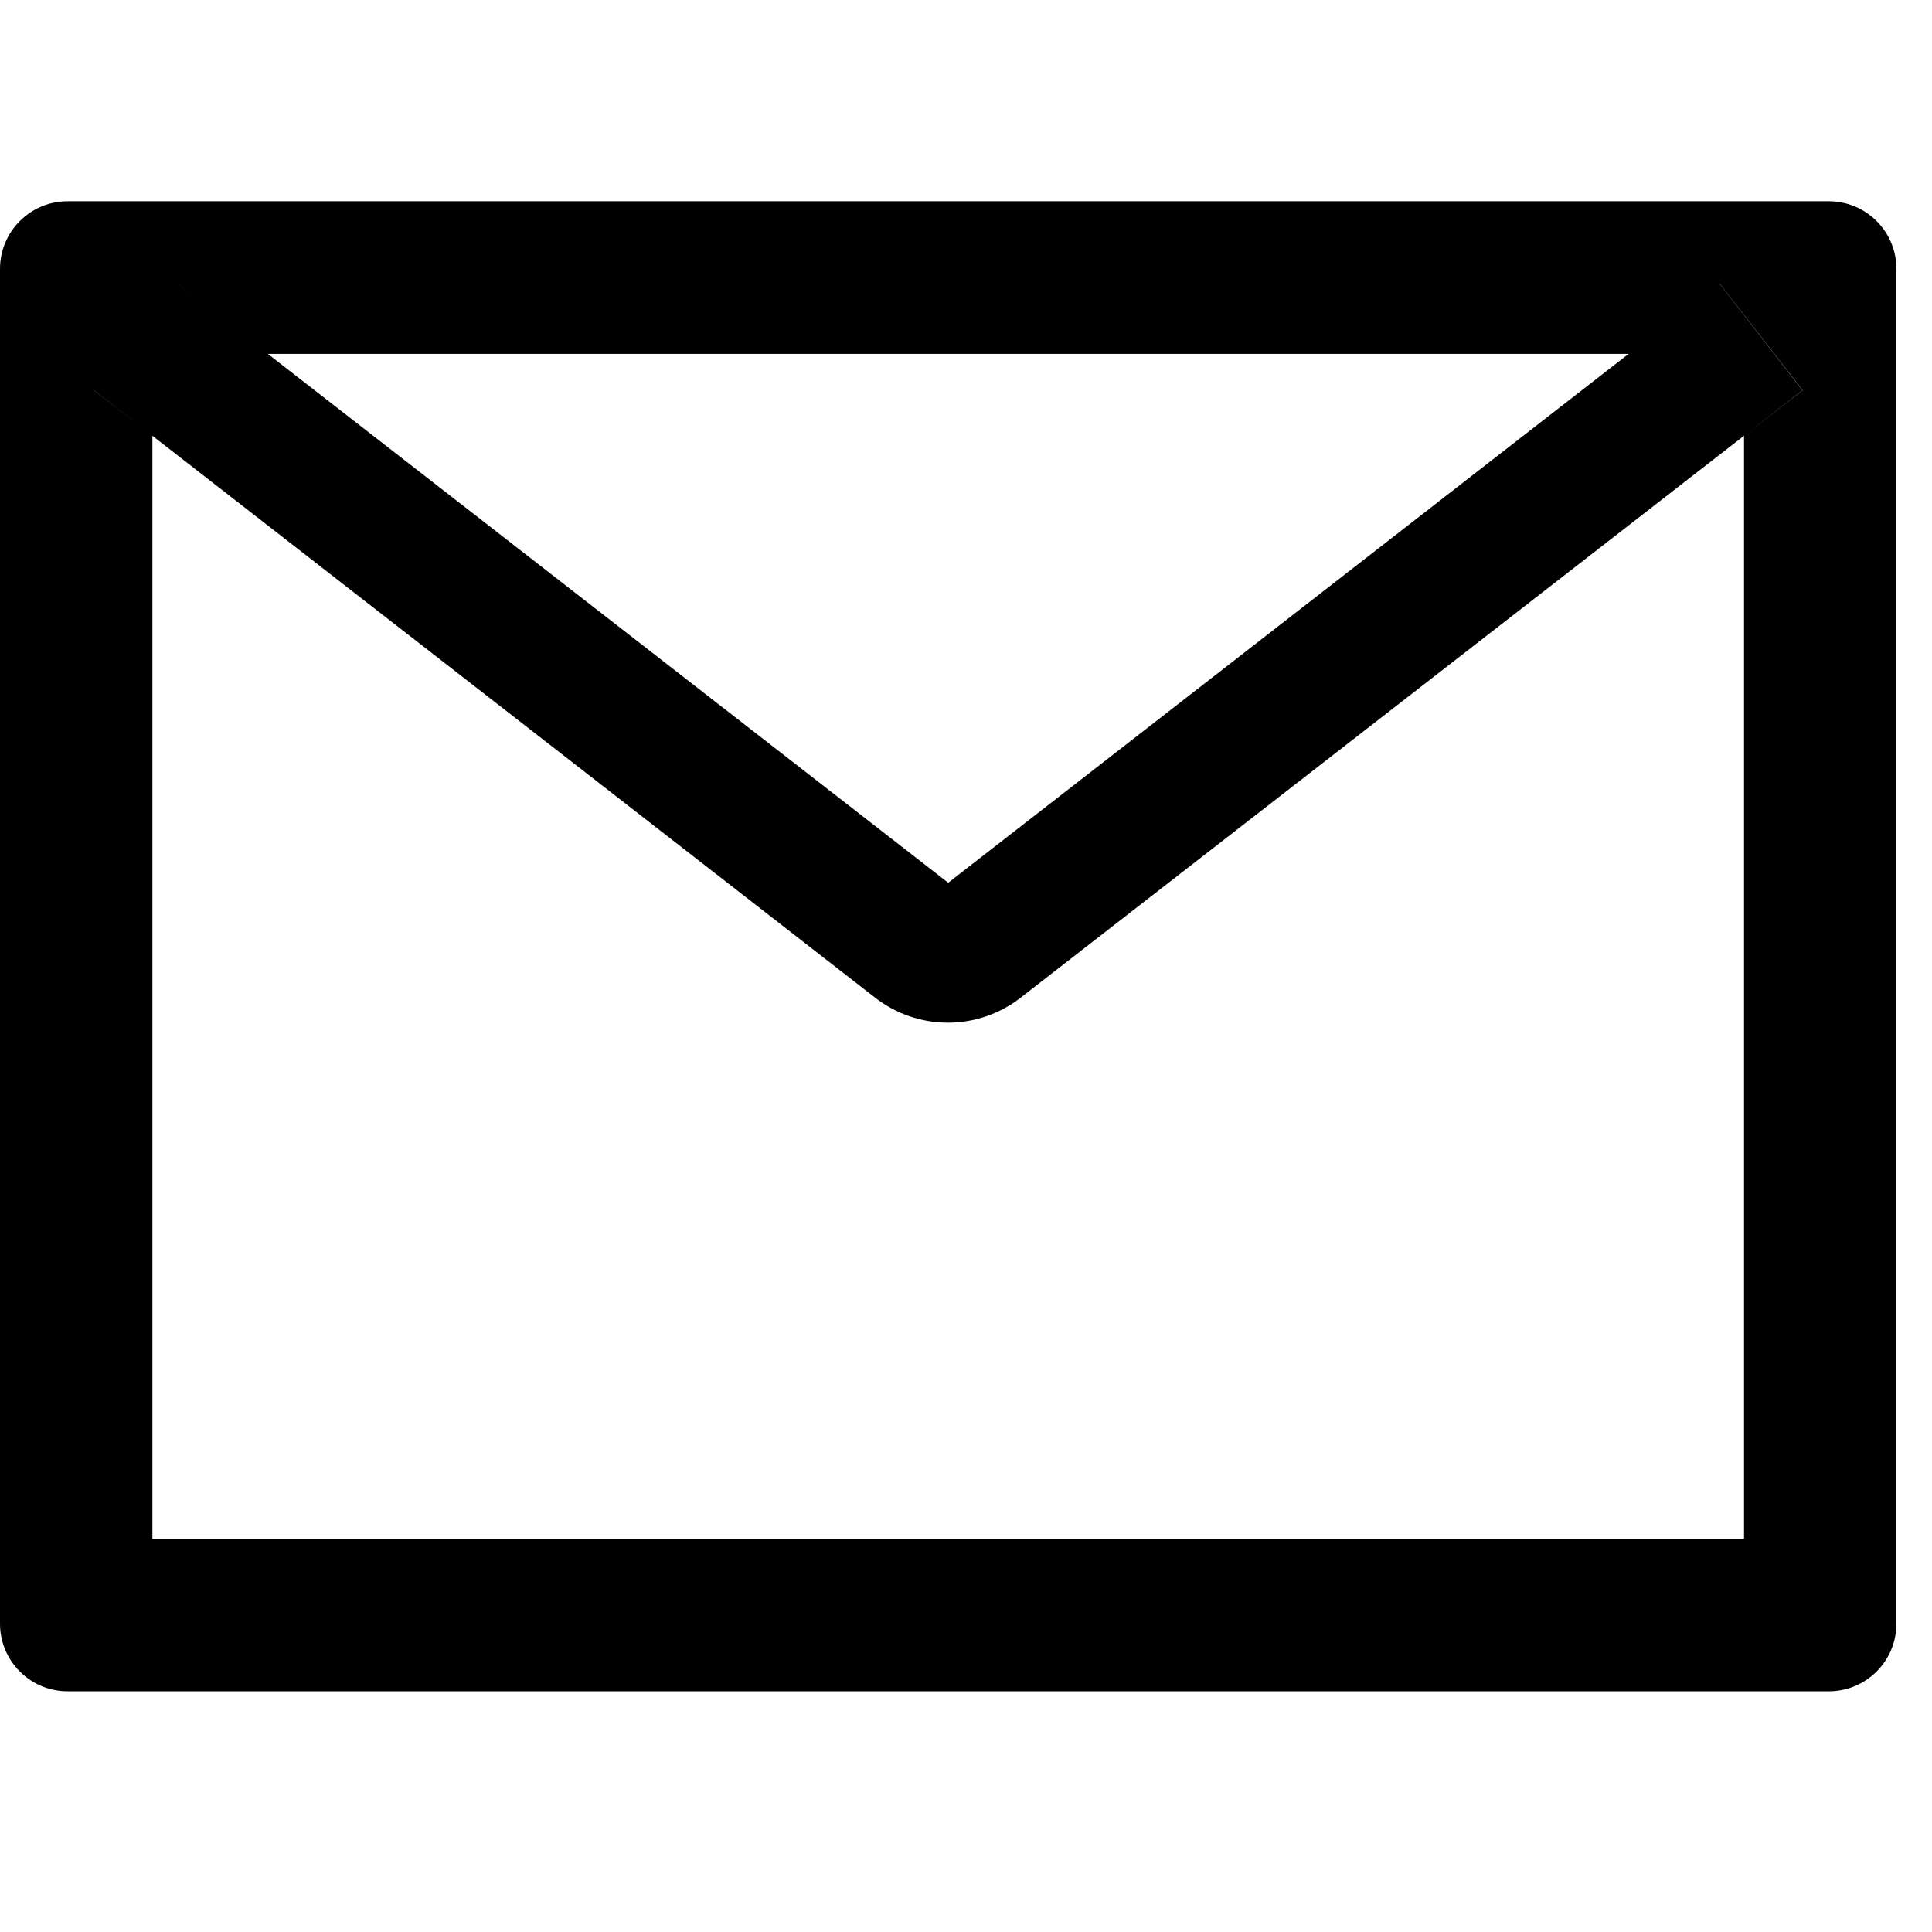
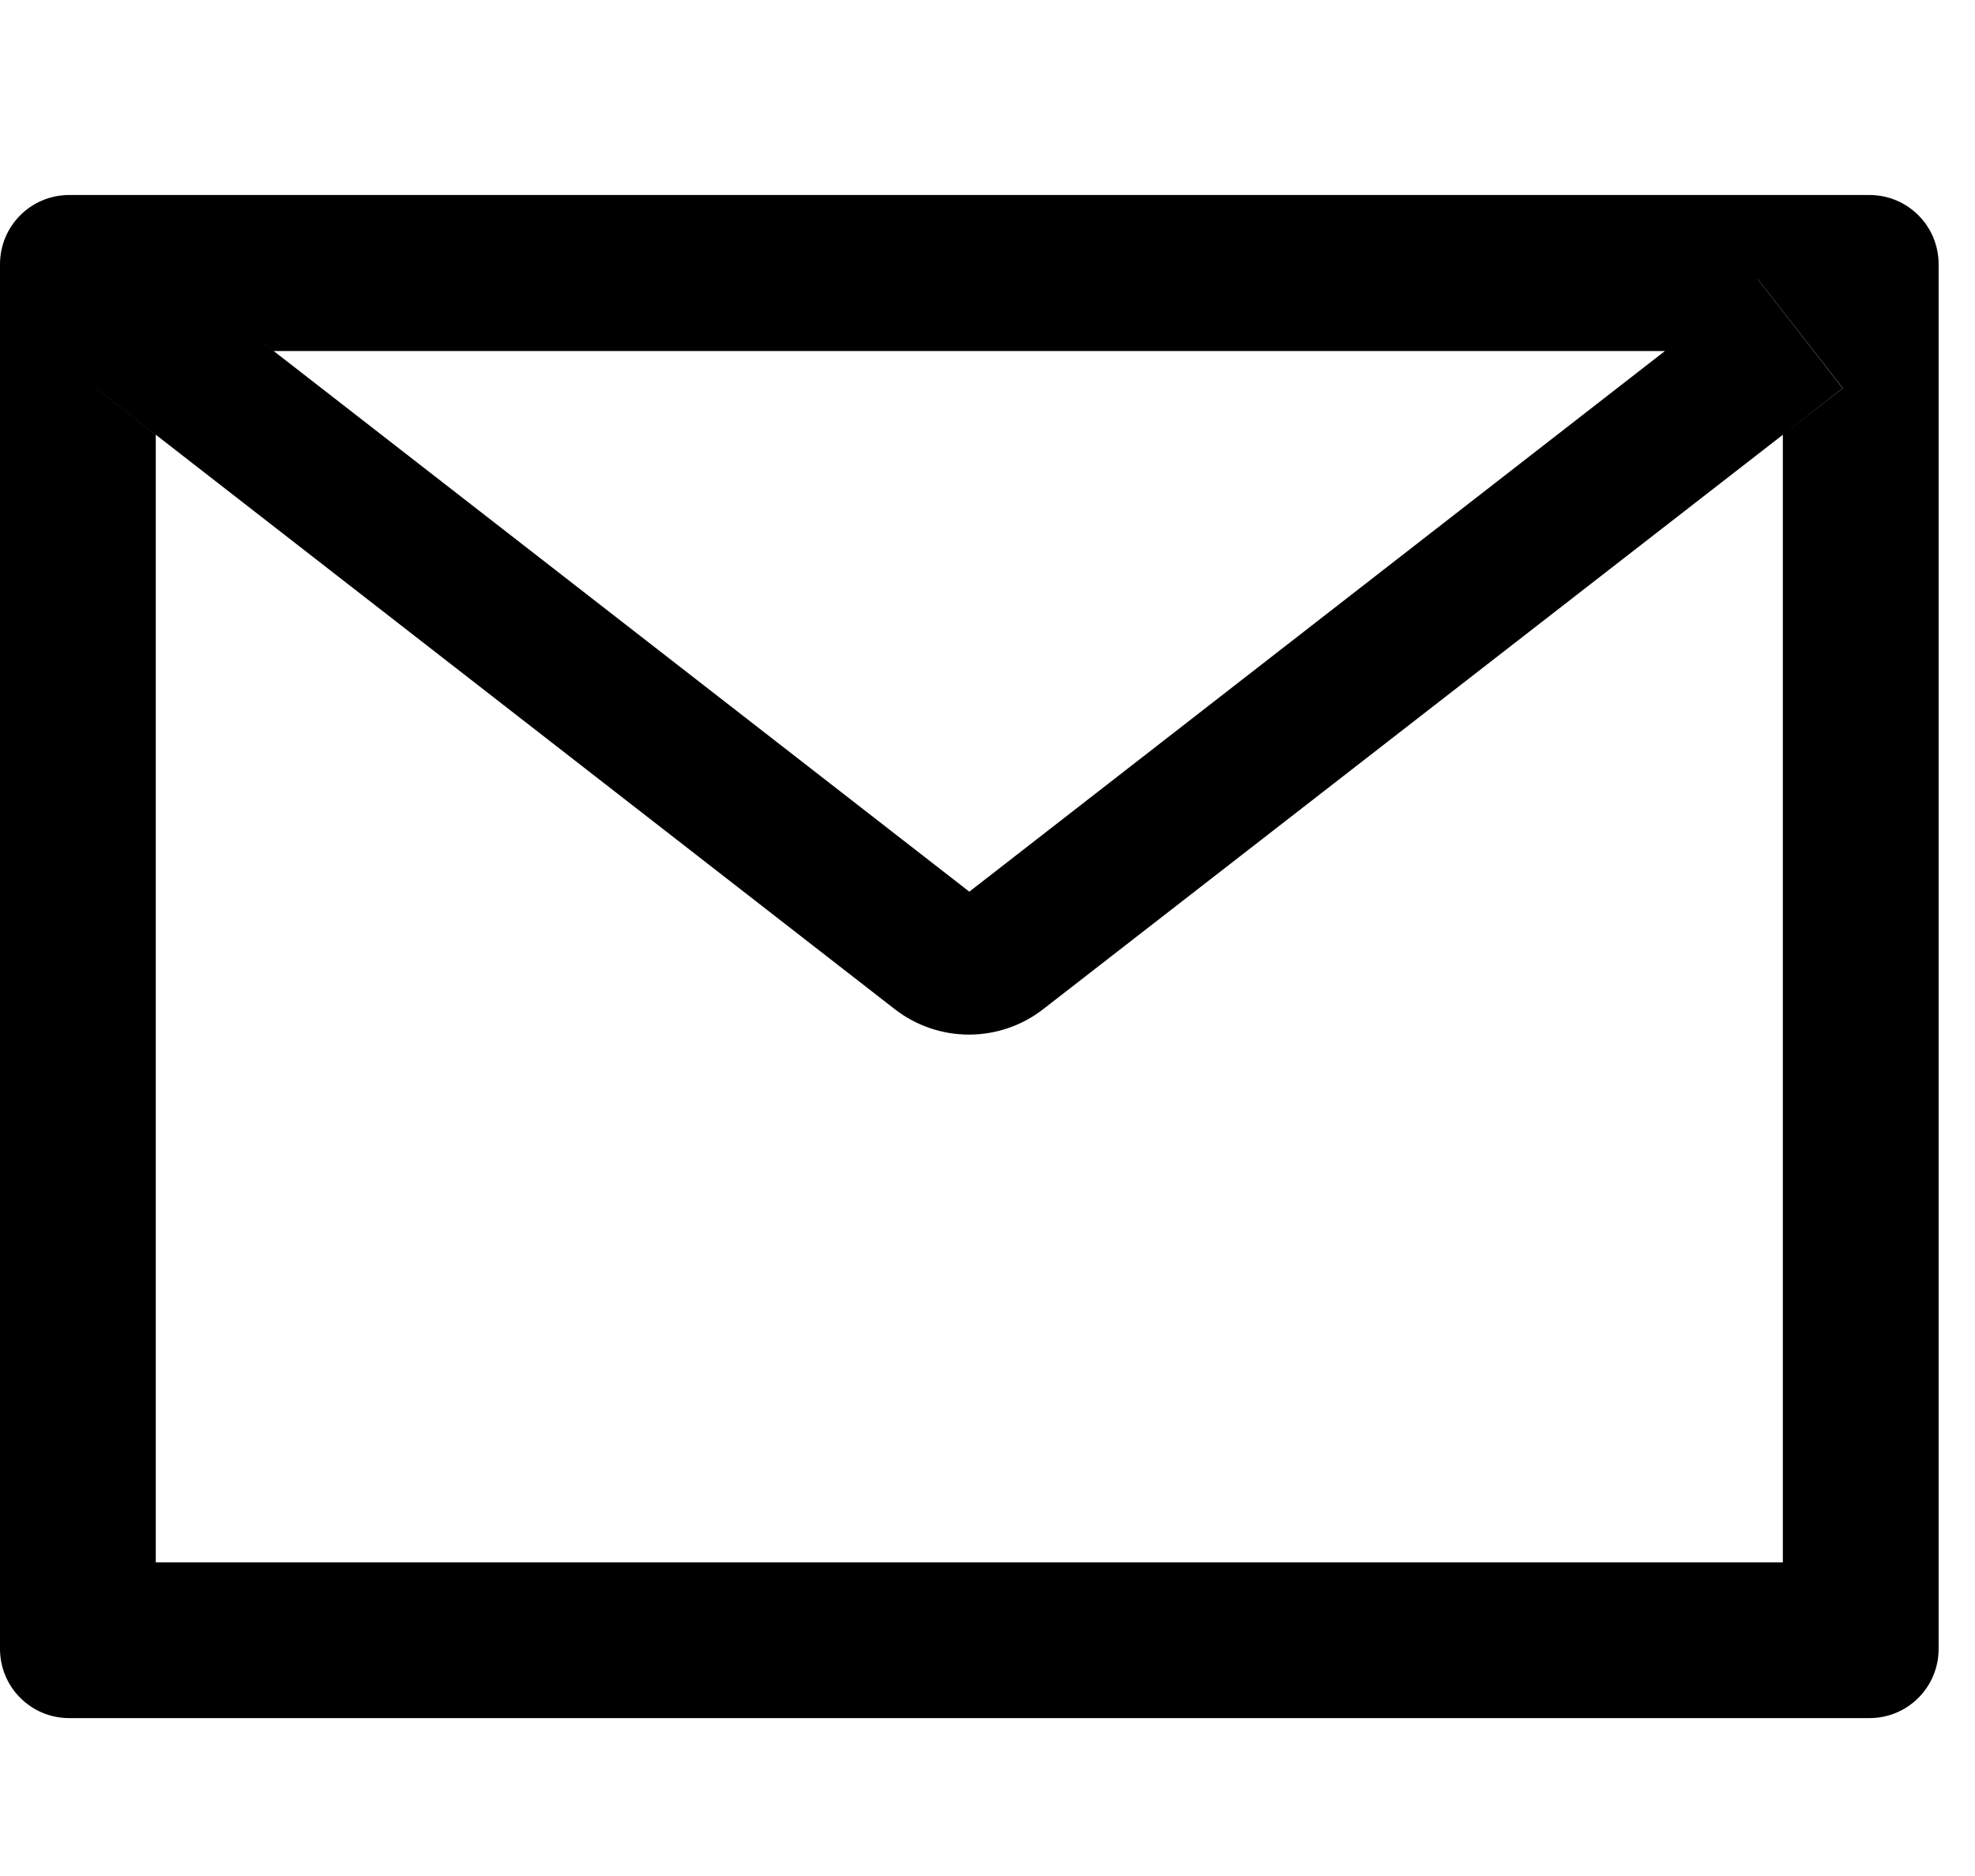
- <svg xmlns="http://www.w3.org/2000/svg" width="19" height="19" viewBox="0 0 24 19" fill="none">
-   <path d="M22.717 0H0.841C0.376 0 0 0.376 0 0.841V17.669C0 18.134 0.376 18.51 0.841 18.51H22.717C23.183 18.51 23.558 18.134 23.558 17.669V0.841C23.558 0.376 23.183 0 22.717 0ZM21.665 2.913V16.617H1.893V2.913L1.167 2.348L2.201 1.02L3.326 1.896H20.235L21.36 1.02L22.394 2.348L21.665 2.913ZM20.235 1.893L11.779 8.466L3.323 1.893L2.198 1.018L1.165 2.345L1.89 2.911L10.872 9.894C11.13 10.095 11.448 10.204 11.775 10.204C12.102 10.204 12.42 10.095 12.678 9.894L21.665 2.913L22.391 2.348L21.358 1.02L20.235 1.893Z" fill="currentColor" />
+ <svg xmlns="http://www.w3.org/2000/svg" width="20" height="19" viewBox="0 0 24 19" fill="none">
+   <path d="M22.717 0.47H0.841C0.376 0.47 0 0.846 0 1.312V18.139C0 18.605 0.376 18.981 0.841 18.981H22.717C23.183 18.981 23.558 18.605 23.558 18.139V1.312C23.558 0.846 23.183 0.47 22.717 0.47ZM21.665 3.384V17.088H1.893V3.384L1.167 2.818L2.201 1.491L3.326 2.366H20.235L21.36 1.491L22.394 2.818L21.665 3.384ZM20.235 2.364L11.779 8.937L3.323 2.364L2.198 1.488L1.165 2.816L1.89 3.381L10.872 10.364C11.13 10.565 11.448 10.674 11.775 10.674C12.102 10.674 12.42 10.565 12.678 10.364L21.665 3.384L22.391 2.818L21.358 1.491L20.235 2.364Z" fill="currentColor" />
</svg>
